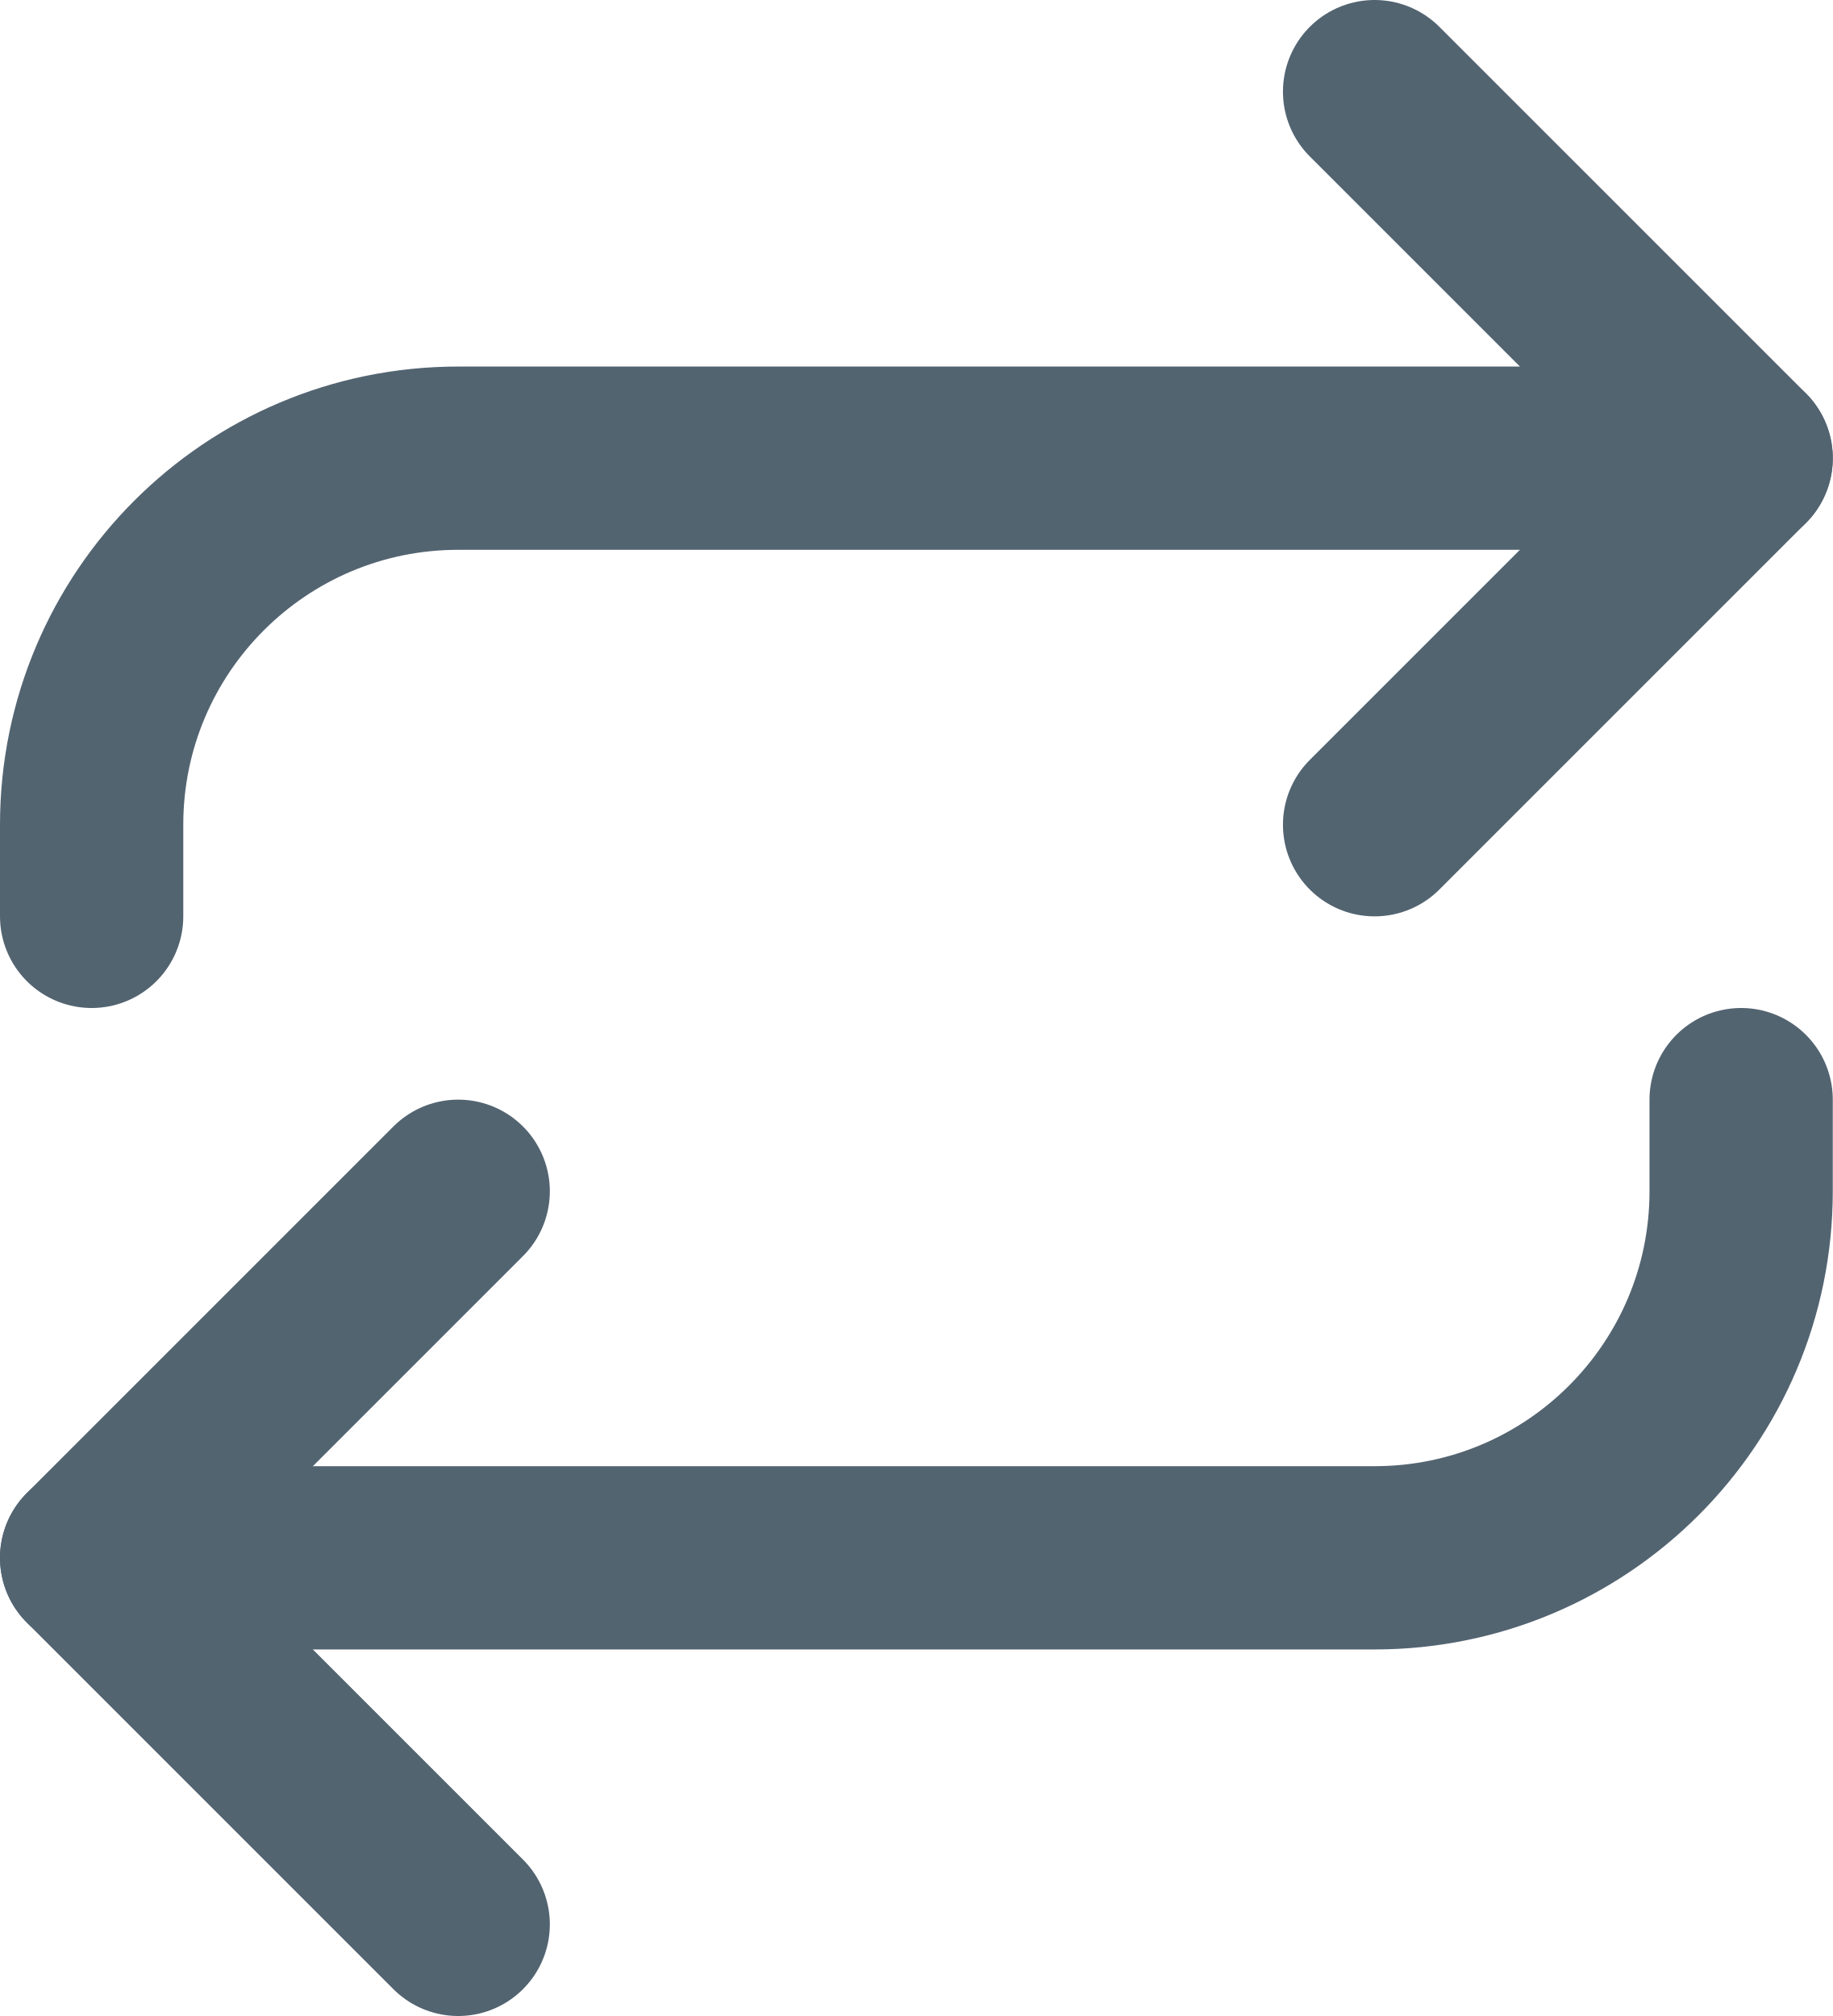
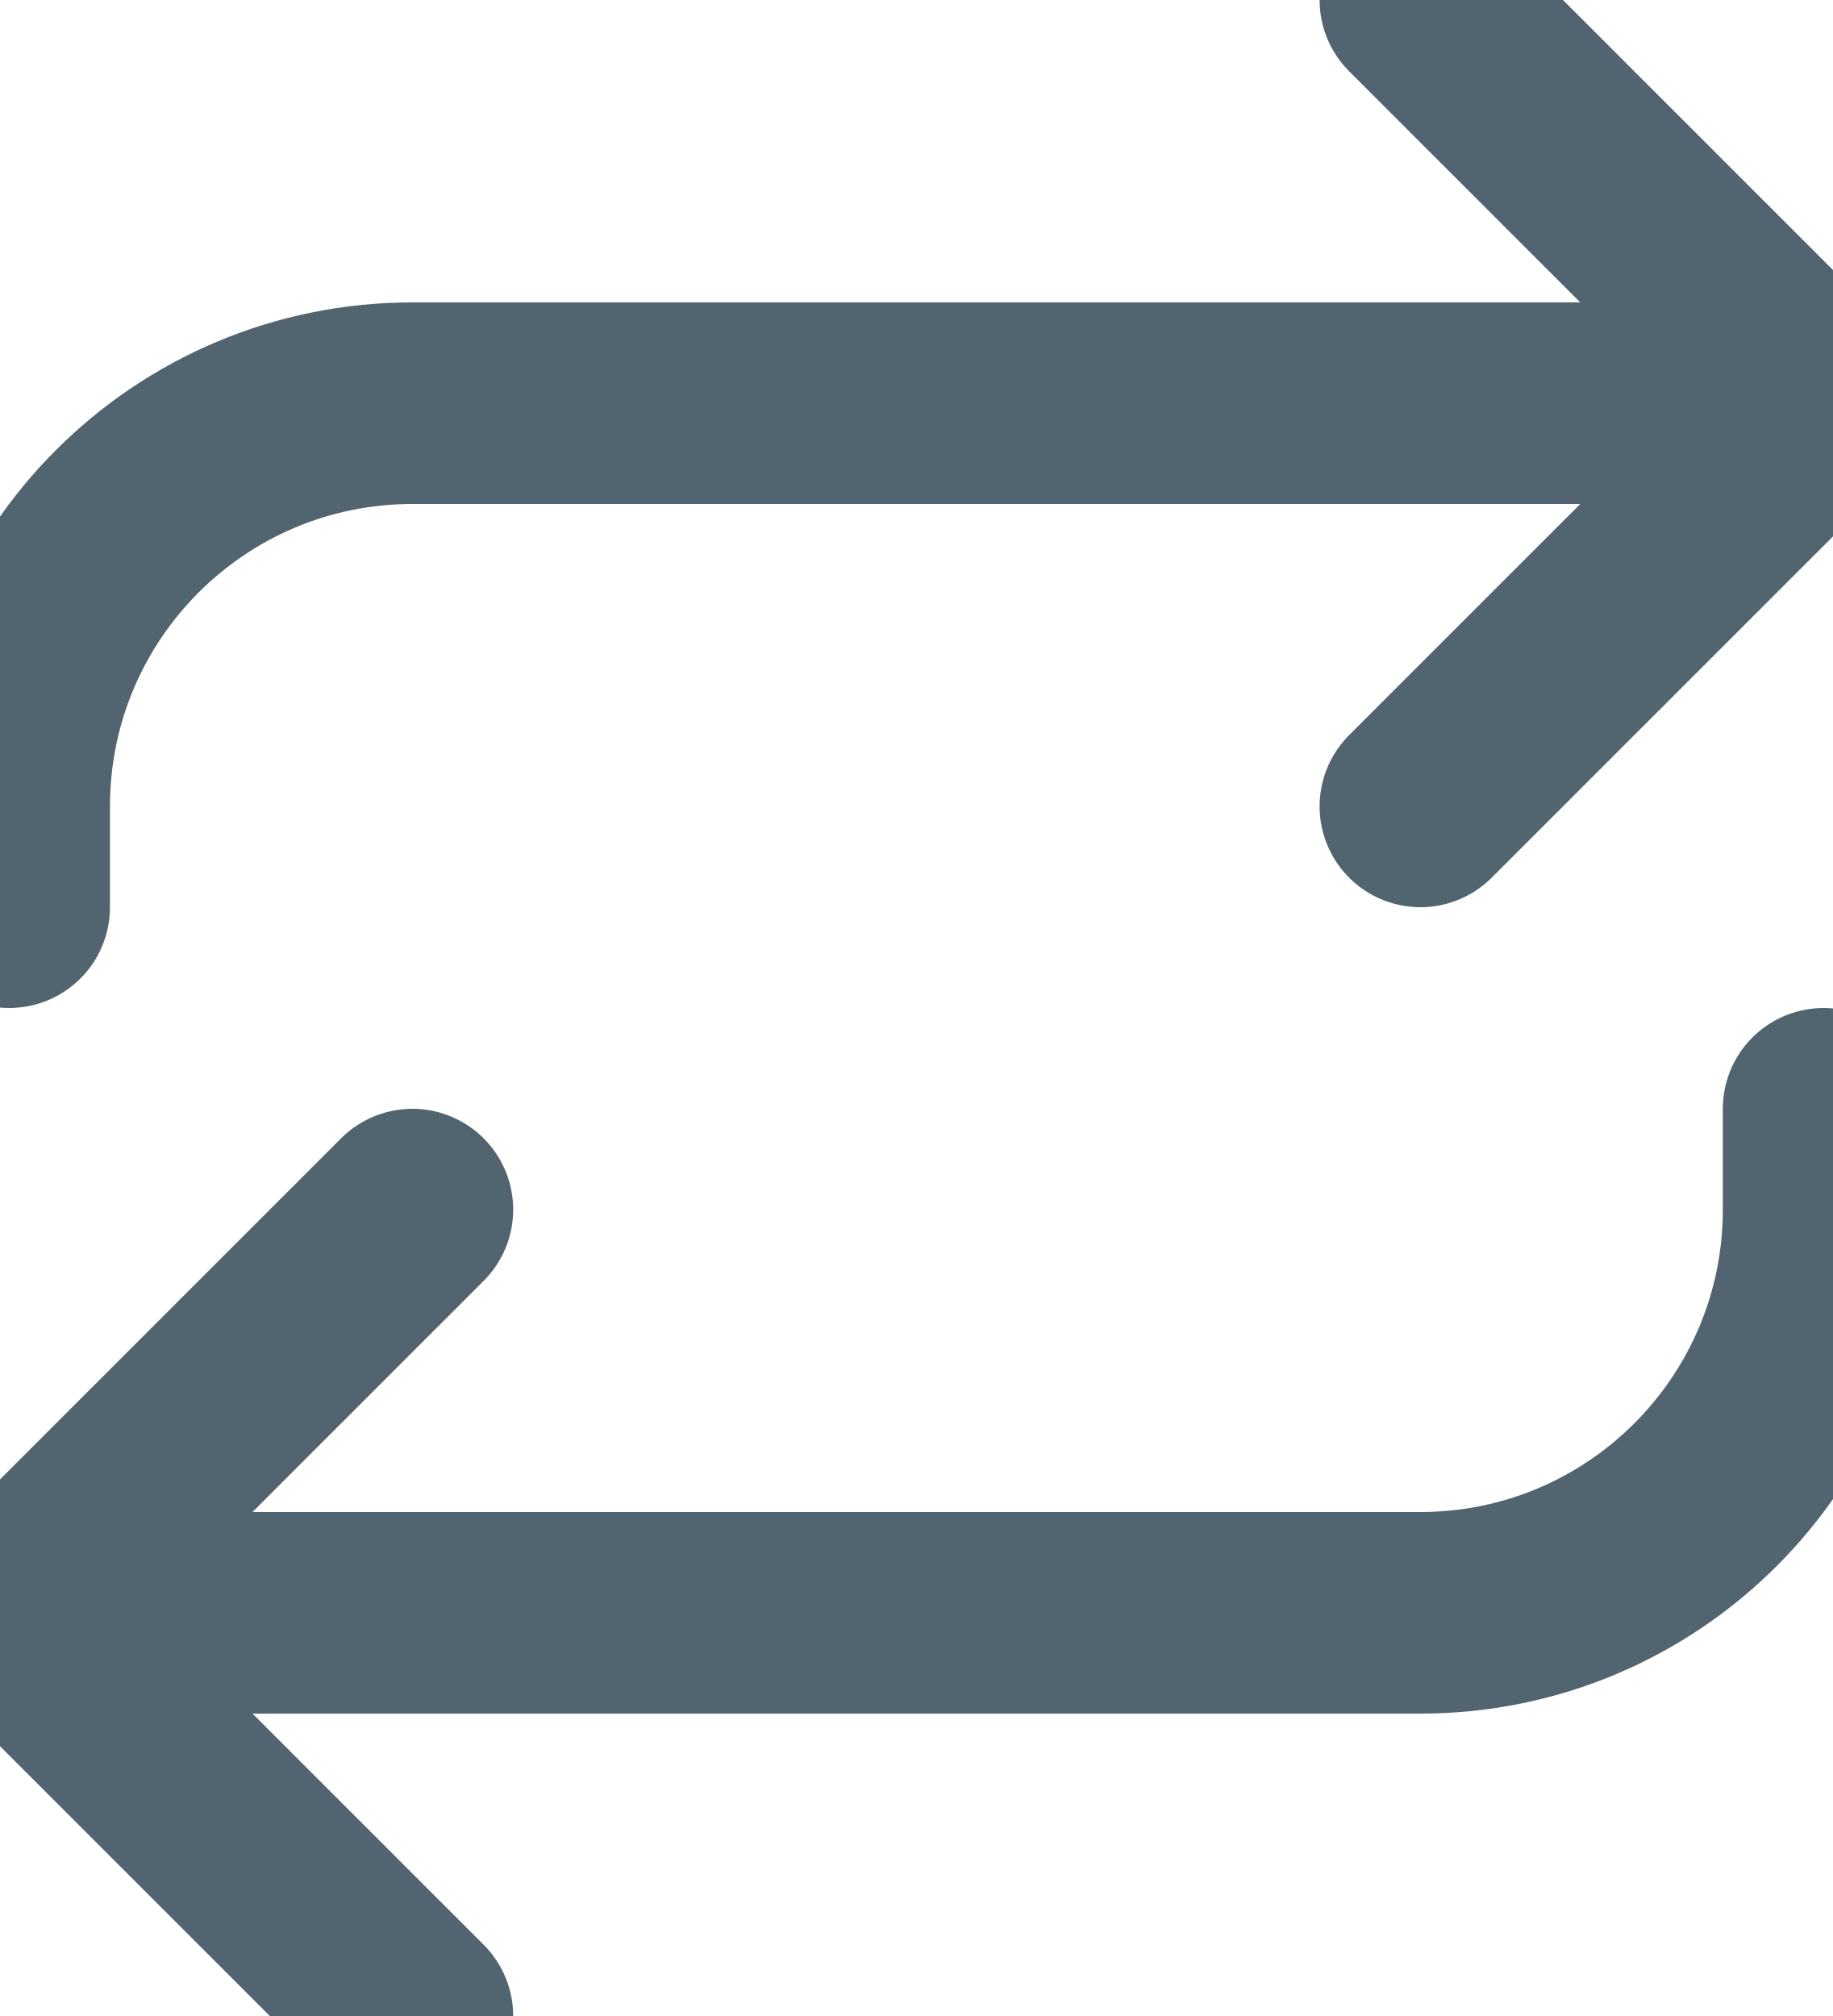
- <svg xmlns="http://www.w3.org/2000/svg" version="1.1" width="20" height="22" viewBox="0,0,20,22">
-   <g transform="translate(-230,-169)">
+ <svg xmlns="http://www.w3.org/2000/svg" version="1.1" width="20" height="22" viewBox="0 0 18.0 20.0">
+   <g>
    <g fill="none" stroke="#536471" stroke-width="2" stroke-linecap="round" stroke-linejoin="round" stroke-miterlimit="10">
-       <path d="M245,170l4,4l-4,4" />
-       <path d="M231,179v-1c0,-2.209 1.791,-4 4,-4h14" />
-       <path d="M235,190l-4,-4l4,-4" />
-       <path d="M249,181v1c0,2.209 -1.791,4 -4,4h-14" />
+       <path d="M 14.0,0.0 L 18.0,4.0 L 14.0,8.0" />
+       <path d="M 0.0,9.0 L 0.0,8.0 C 0.0,5.791 1.791,4.0 4.0,4.0 L 18.0,4.0" />
+       <path d="M 4.0,20.0 L 0.0,16.0 L 4.0,12.0" />
+       <path d="M 18.0,11.0 L 18.0,12.0 C 18.0,14.209 16.209,16.0 14.0,16.0 L 0.0,16.0" />
    </g>
  </g>
</svg>
